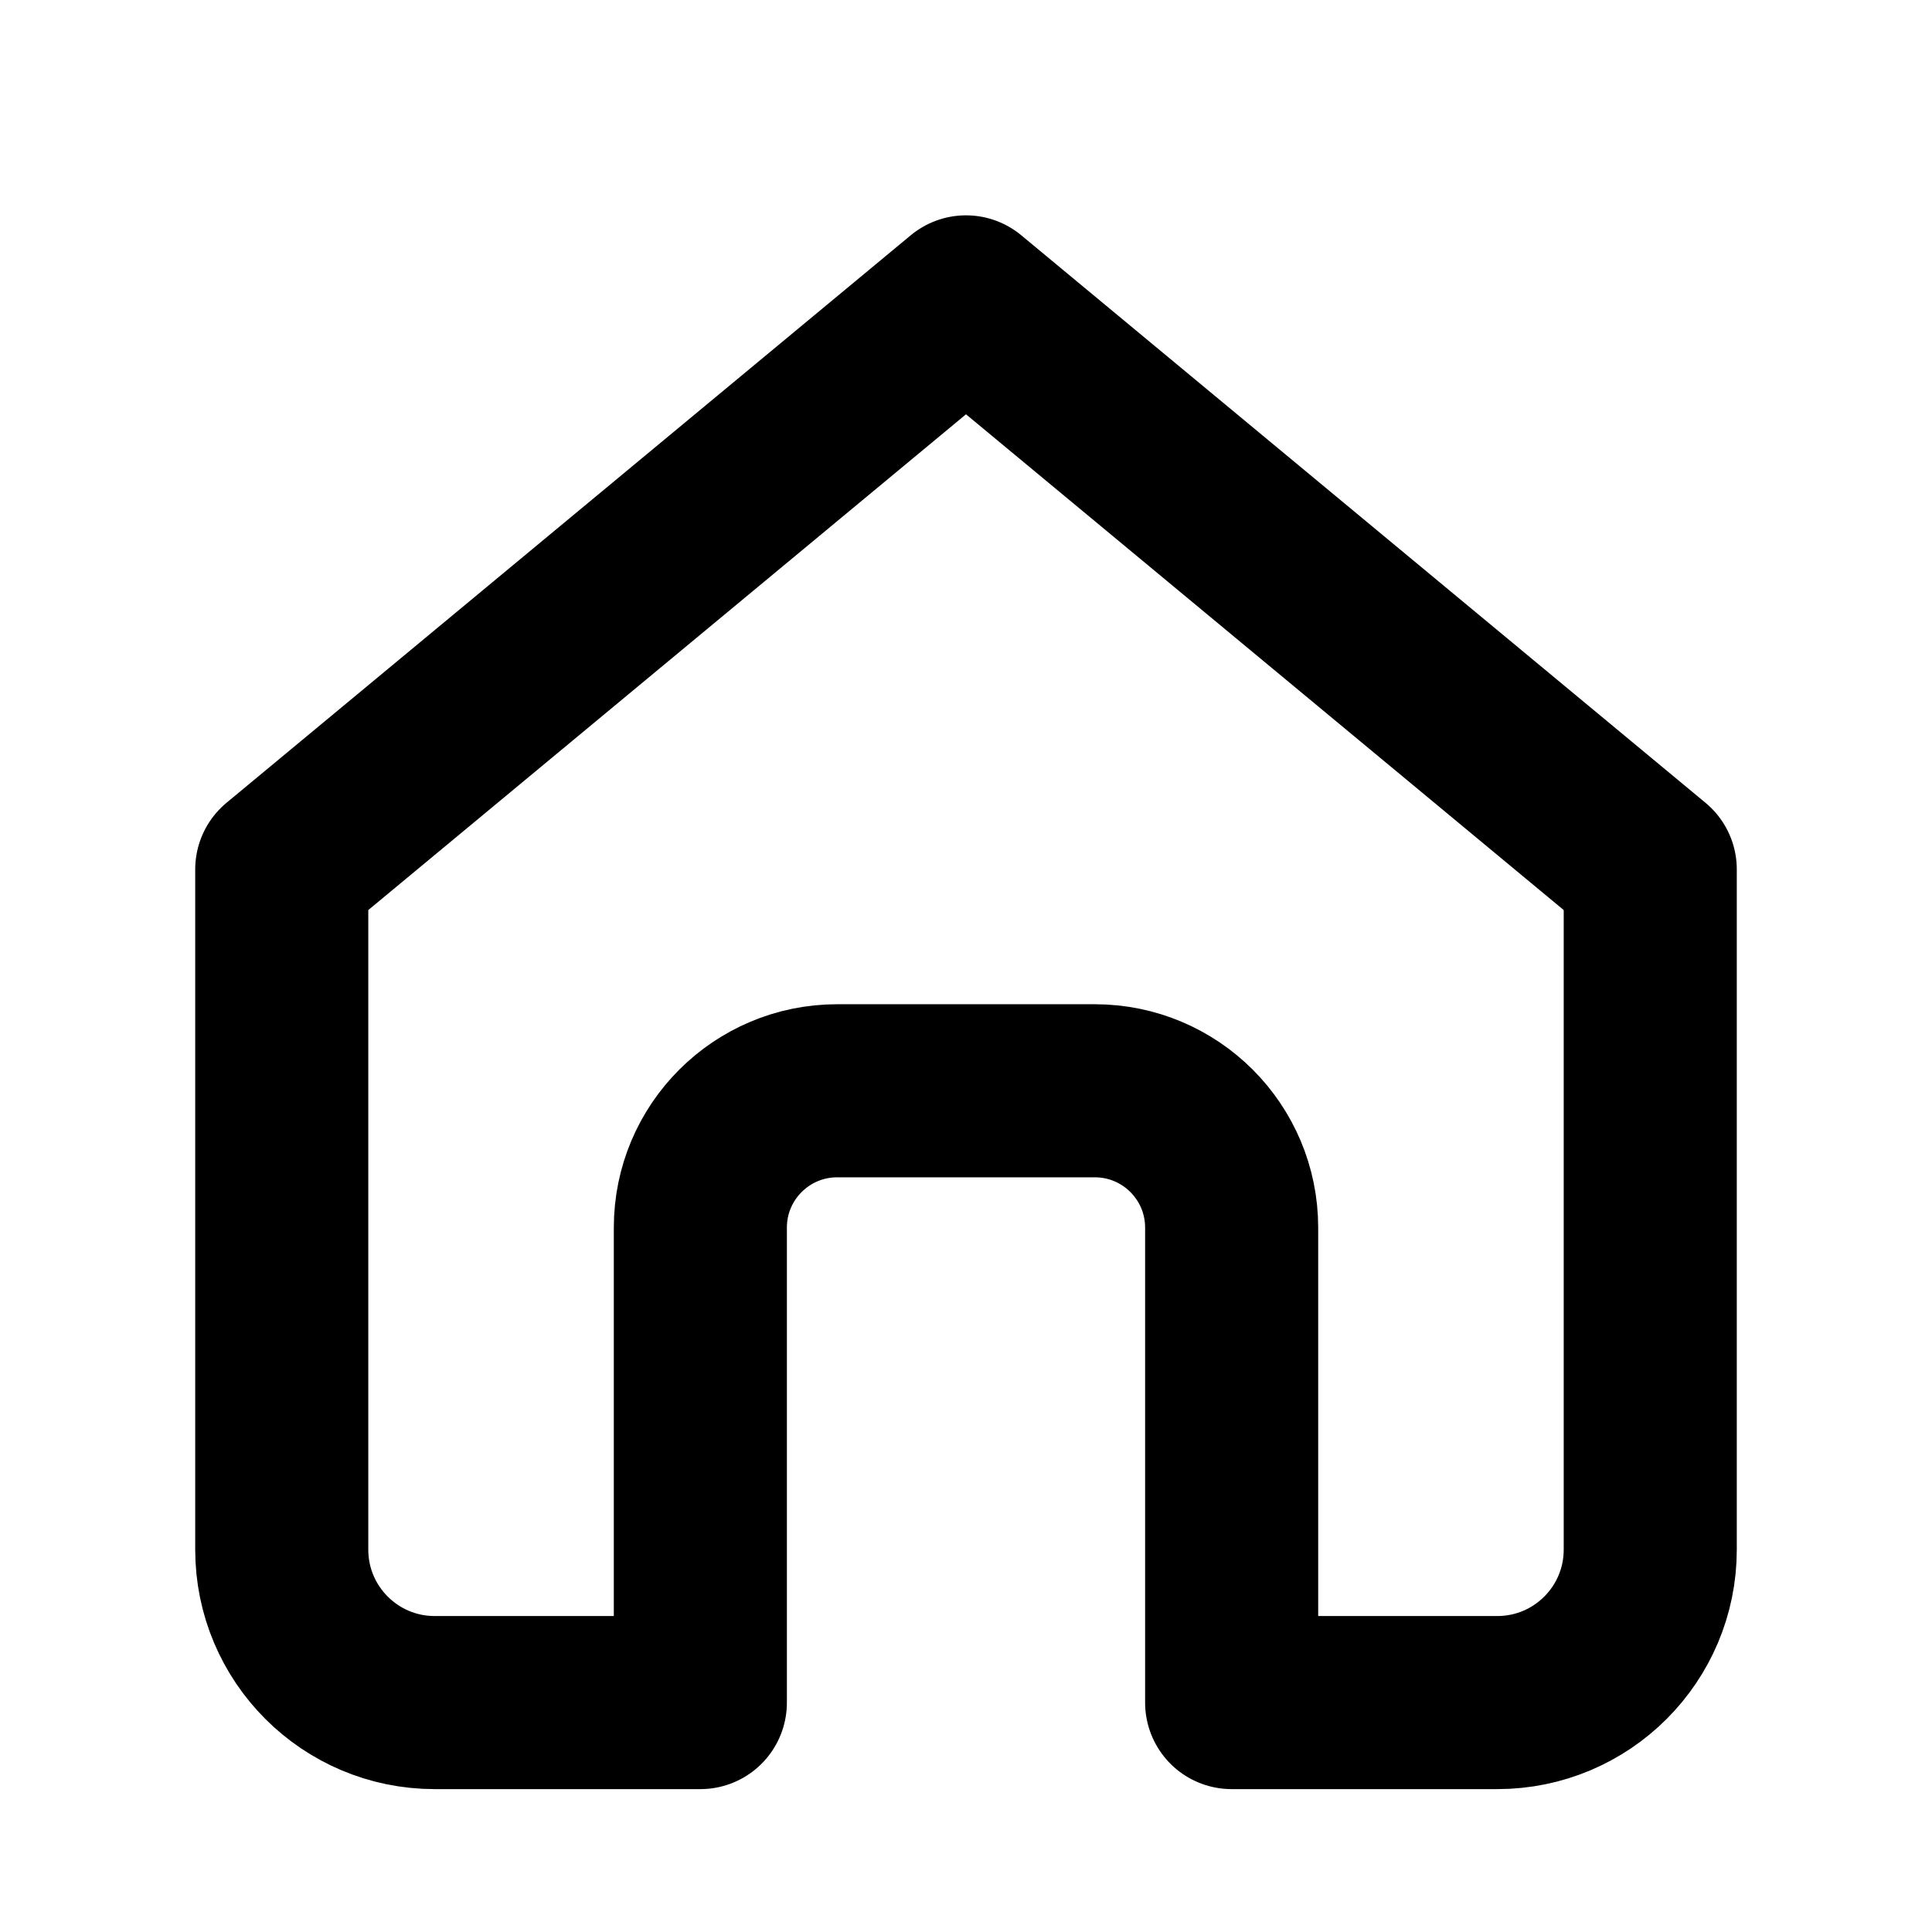
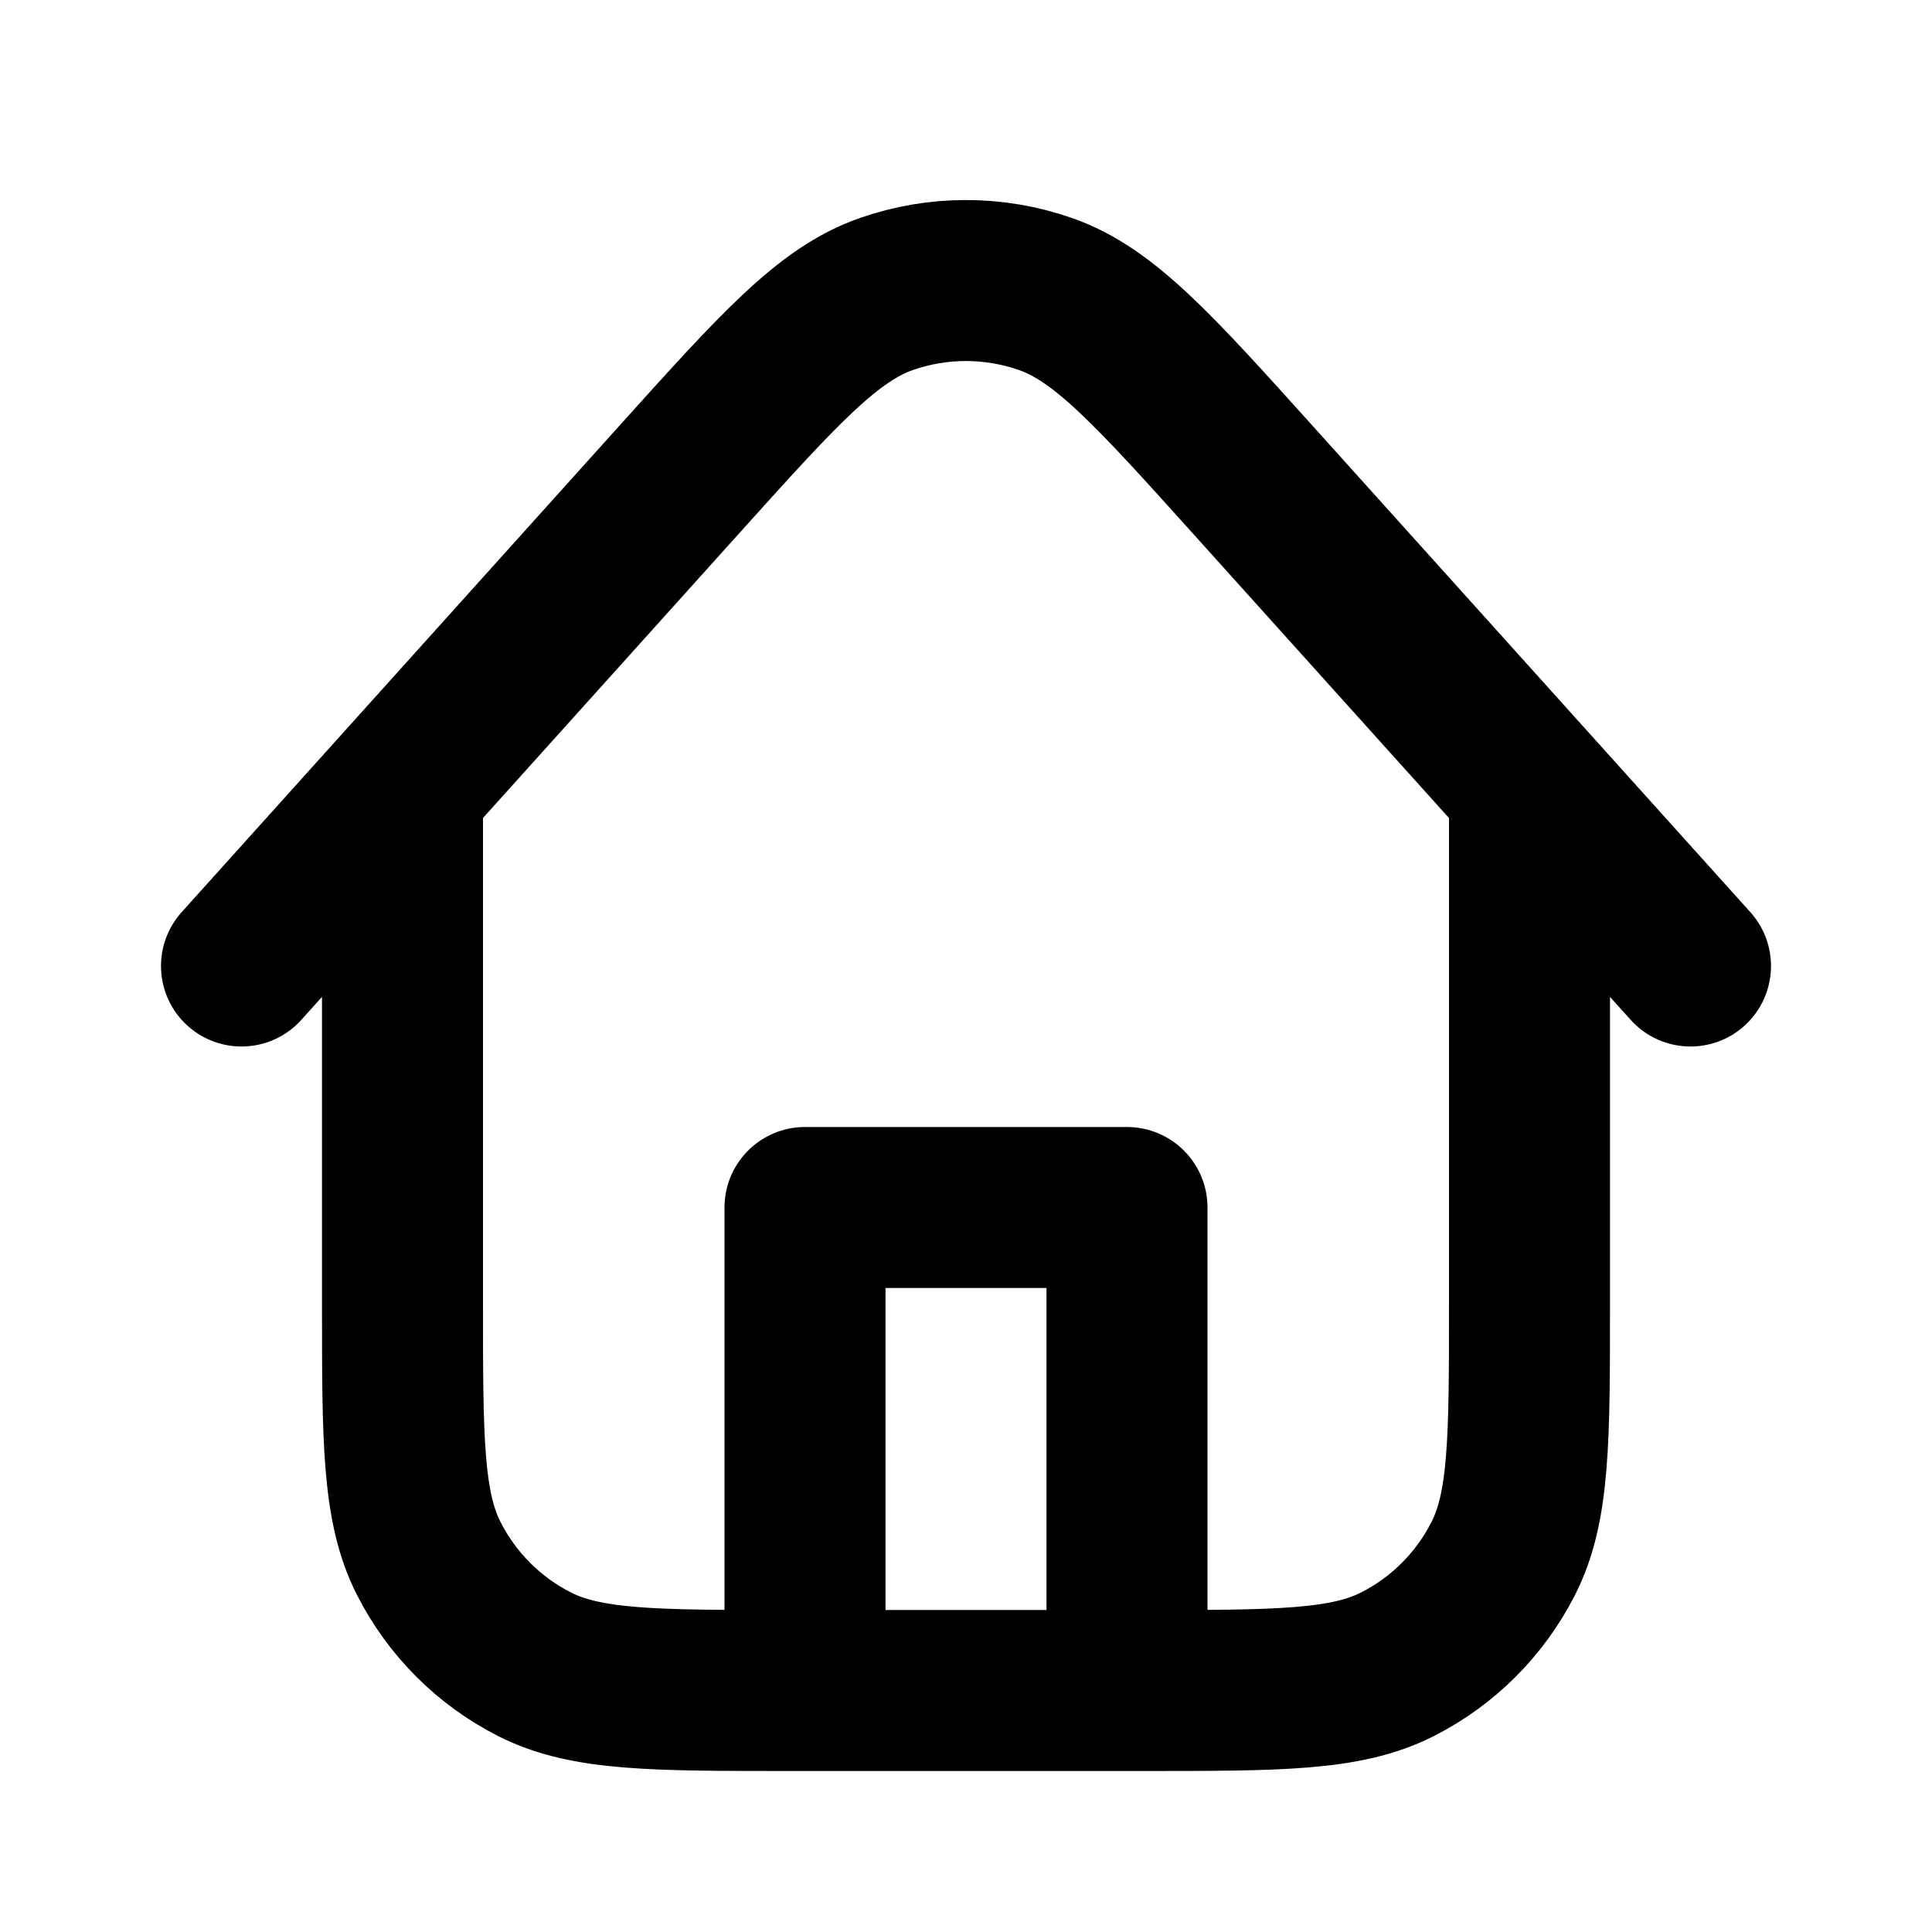
- <svg xmlns="http://www.w3.org/2000/svg" viewBox="0 0 24 24" fill="none">
-   <path d="M3.5 10.8 12 3.75l8.5 7.05v8.45a1.9 1.9 0 0 1-1.9 1.9h-3.3v-5.9a1.7 1.7 0 0 0-1.7-1.7h-3.2a1.7 1.7 0 0 0-1.7 1.7v5.9H5.4a1.9 1.9 0 0 1-1.9-1.9V10.8Z" stroke="currentColor" stroke-width="2.15" stroke-linecap="round" stroke-linejoin="round" />
+ <svg xmlns="http://www.w3.org/2000/svg" width="800px" height="800px" viewBox="0 0 24 24" fill="none">
+   <path d="M14 21V15H10V21M19 9.778V16.2C19 17.88 19 18.72 18.673 19.362C18.385 19.927 17.927 20.386 17.362 20.673C16.72 21 15.88 21 14.2 21H9.8C8.12 21 7.28 21 6.638 20.673C6.074 20.386 5.615 19.927 5.327 19.362C5 18.72 5 17.88 5 16.2V9.778M21 12L15.567 5.964C14.331 4.591 13.713 3.905 12.986 3.652C12.347 3.429 11.651 3.429 11.012 3.652C10.284 3.905 9.667 4.592 8.431 5.965L3 12" stroke="#000000" stroke-width="2" stroke-linecap="round" stroke-linejoin="round" />
</svg>
